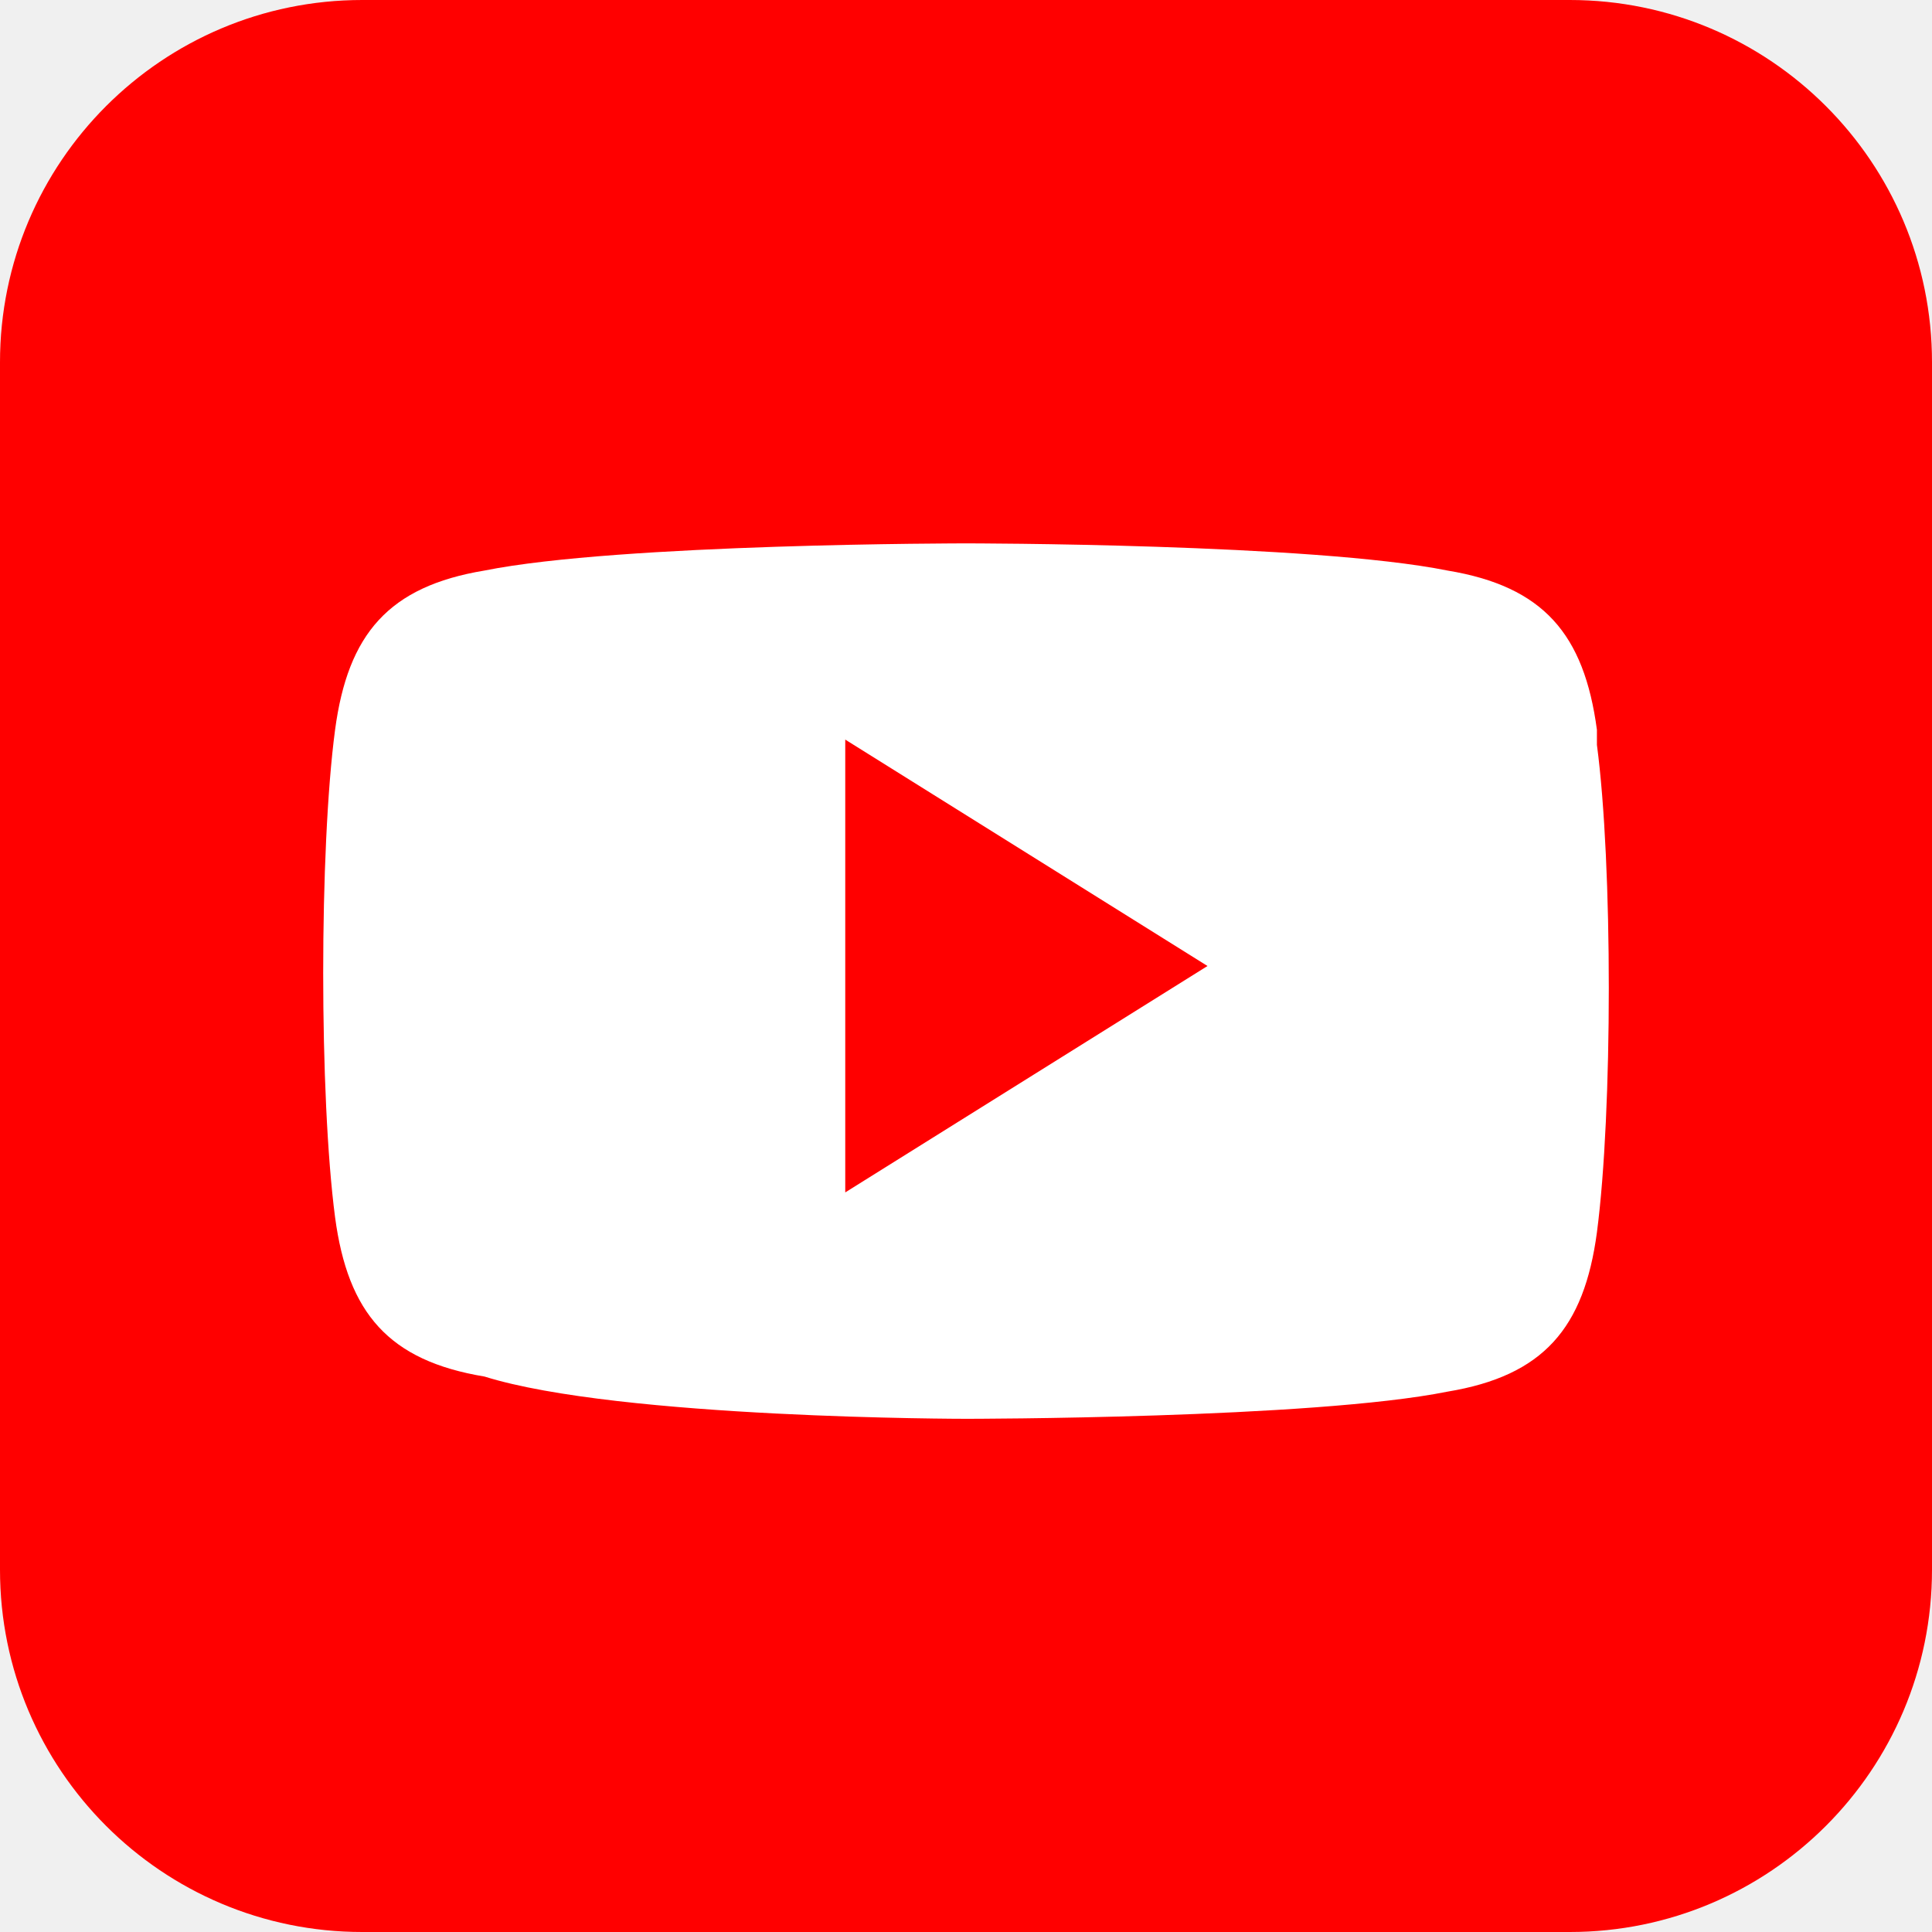
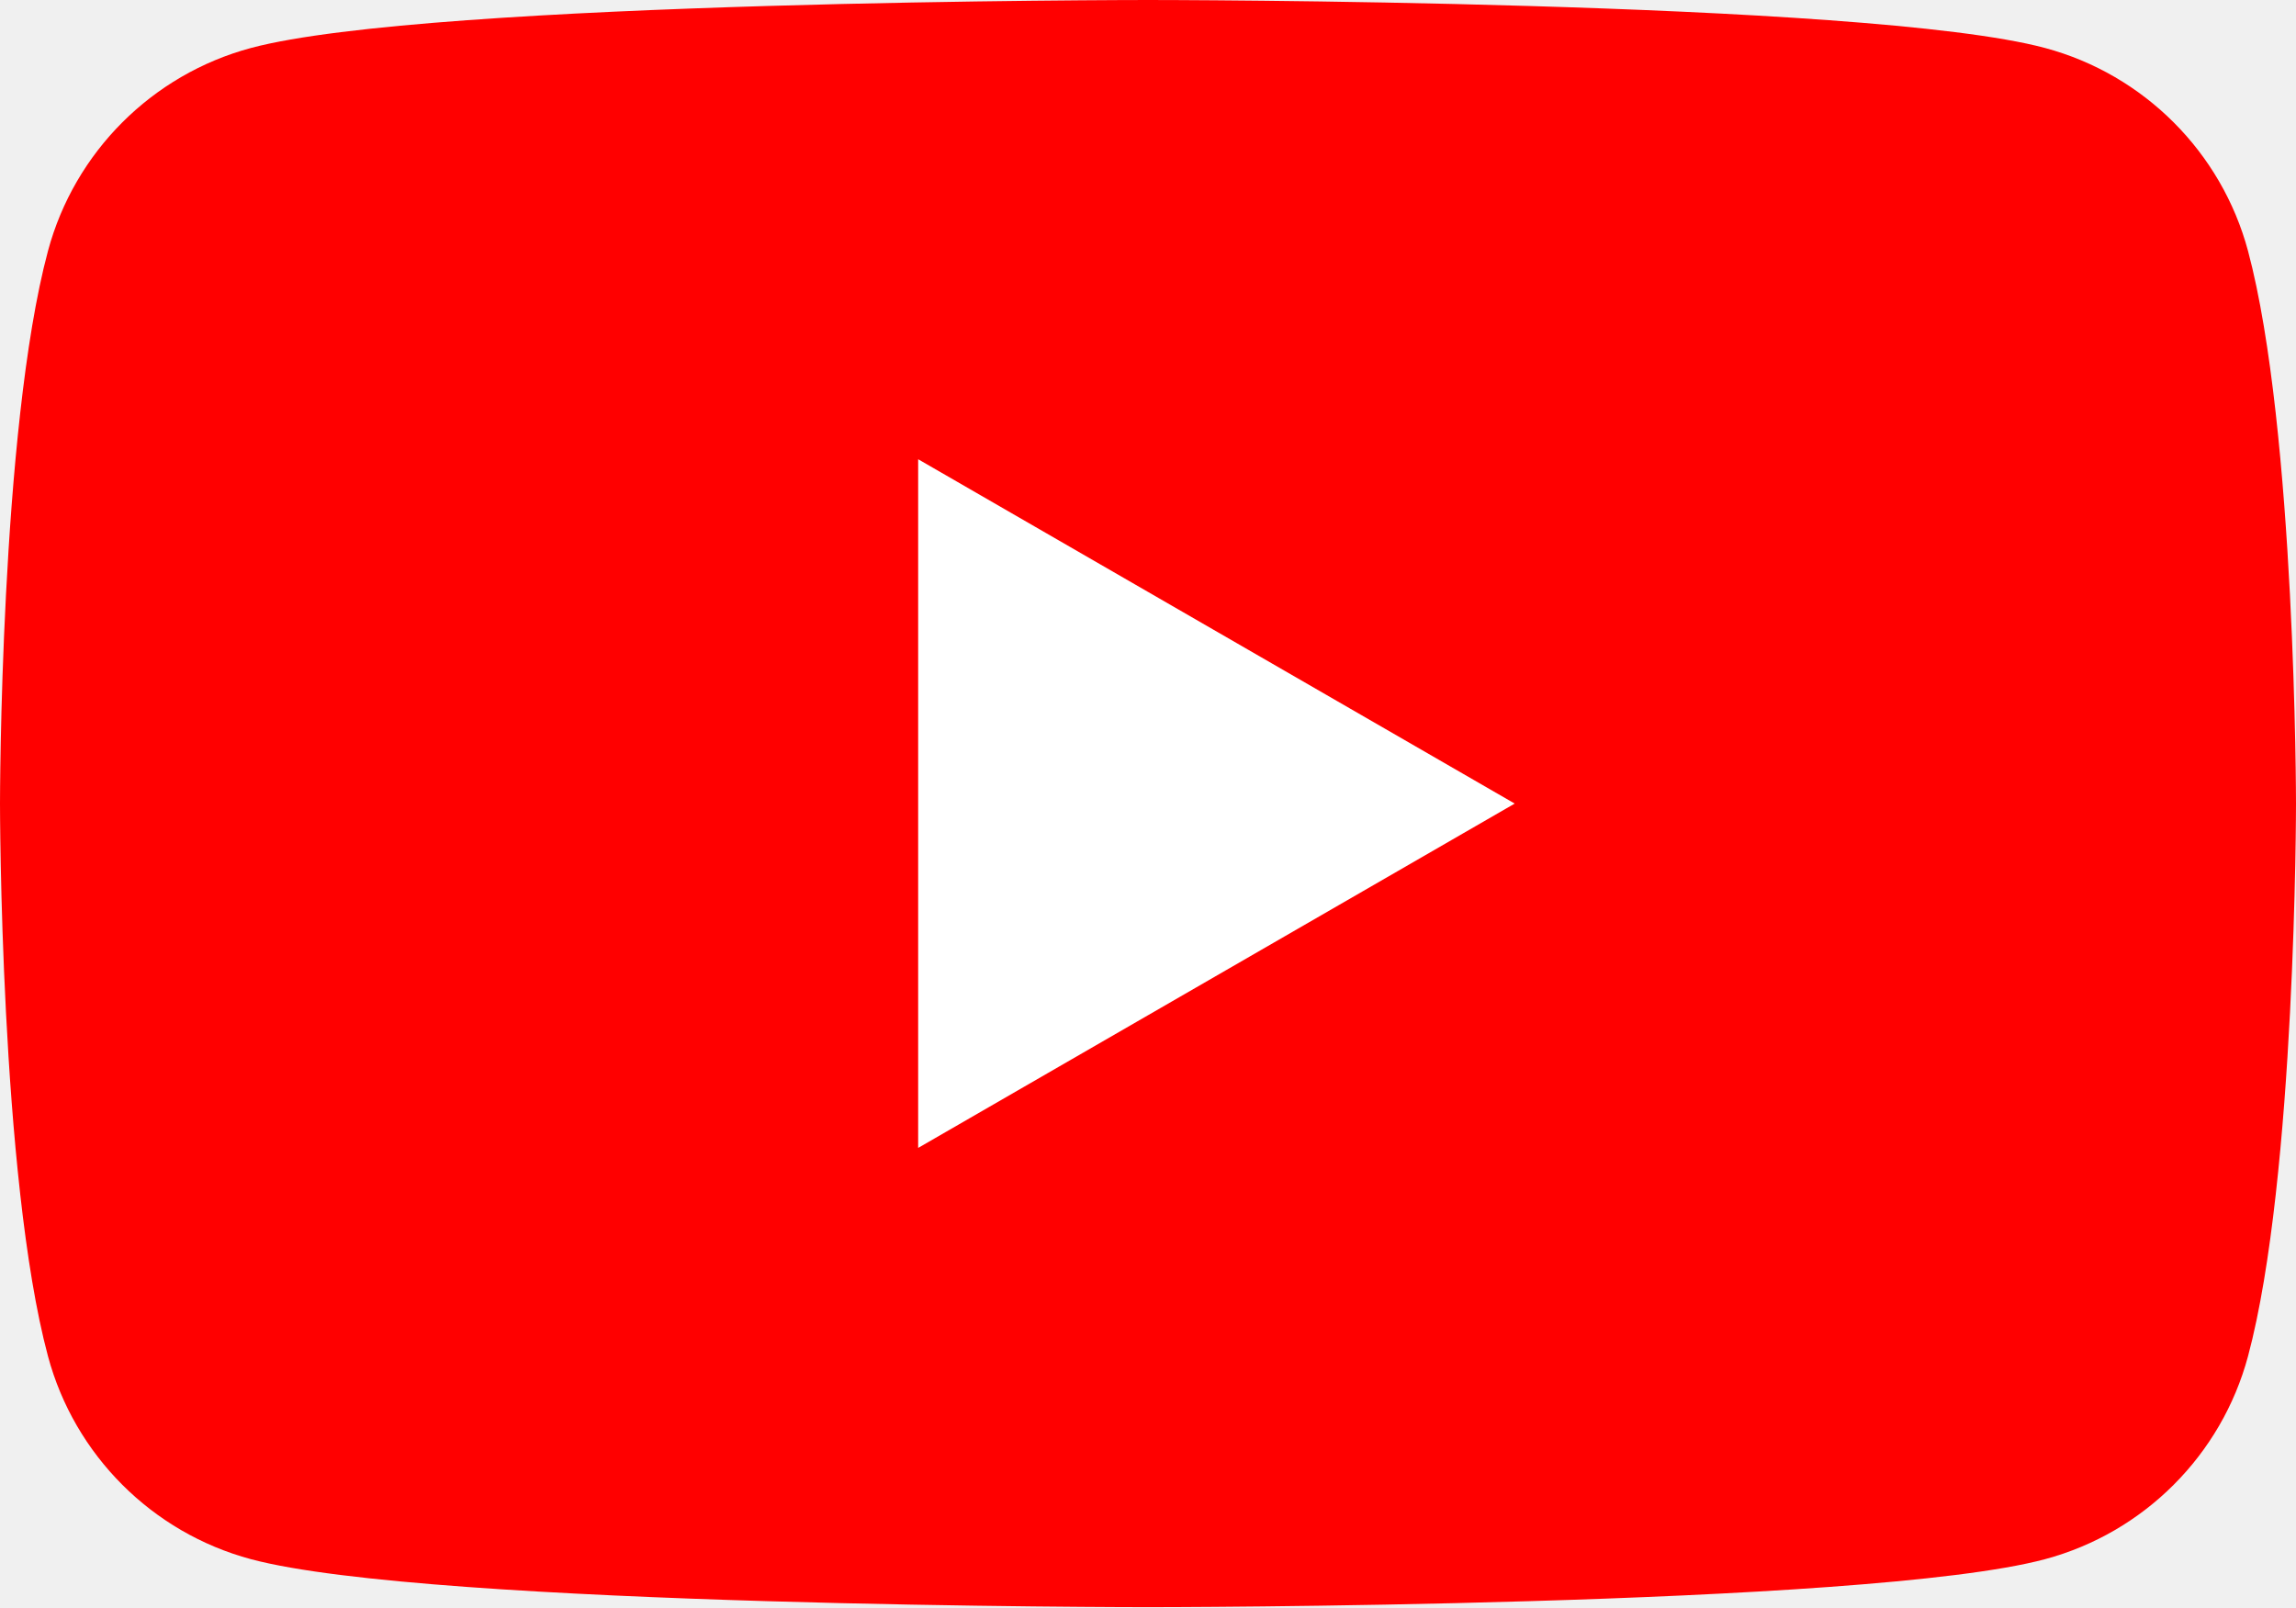
- <svg xmlns="http://www.w3.org/2000/svg" viewBox="0 0 256 256" aria-hidden="true">
-   <rect width="256" height="256" rx="48" fill="#FF0000" />
-   <path fill="#fff" d="M211.6 96.7c-1.7-12.7-7.1-19-19.8-21.1C173.9 72 128 72 128 72s-45.9 0-63.8 3.6c-12.7 2.1-18.1 8.4-19.8 21.1-2.1 15.8-2.1 48.6 0 64.6 1.7 12.7 7.1 19 19.8 21.1C82.1 188 128 188 128 188s45.9 0 63.8-3.6c12.7-2.1 18.1-8.4 19.8-21.1 2.1-16 2.1-48.8 0-64.6zM112 158V98l48 30-48 30z" />
+ <svg xmlns="http://www.w3.org/2000/svg" class="external-icon" viewBox="0 0 28.57  20" focusable="false" style="pointer-events: none; display: block; width: 100%; height: 100%;">
+   <svg viewBox="0 0 28.57 20" preserveAspectRatio="xMidYMid meet">
+     <g>
+       <path d="M27.973 3.123C27.643 1.893 26.677 0.927 25.447 0.597C23.22 2.24288e-07 14.285 0 14.285 0C14.285 0 5.35 2.24288e-07 3.123 0.597C1.893 0.927 0.927 1.893 0.597 3.123C2.24288e-07 5.35 0 10 0 10C0 10 2.24288e-07 14.65 0.597 16.877C0.927 18.107 1.893 19.073 3.123 19.403C5.35 20 14.285 20 14.285 20C14.285 20 23.22 20 25.447 19.403C26.677 19.073 27.643 18.107 27.973 16.877C28.57 14.65 28.57 10 28.57 10C28.57 10 28.568 5.35 27.973 3.123Z" fill="#FF0000" />
+       <path d="M11.425 14.285L18.848 10L11.425 5.715V14.285Z" fill="white" />
+     </g>
+   </svg>
</svg>
